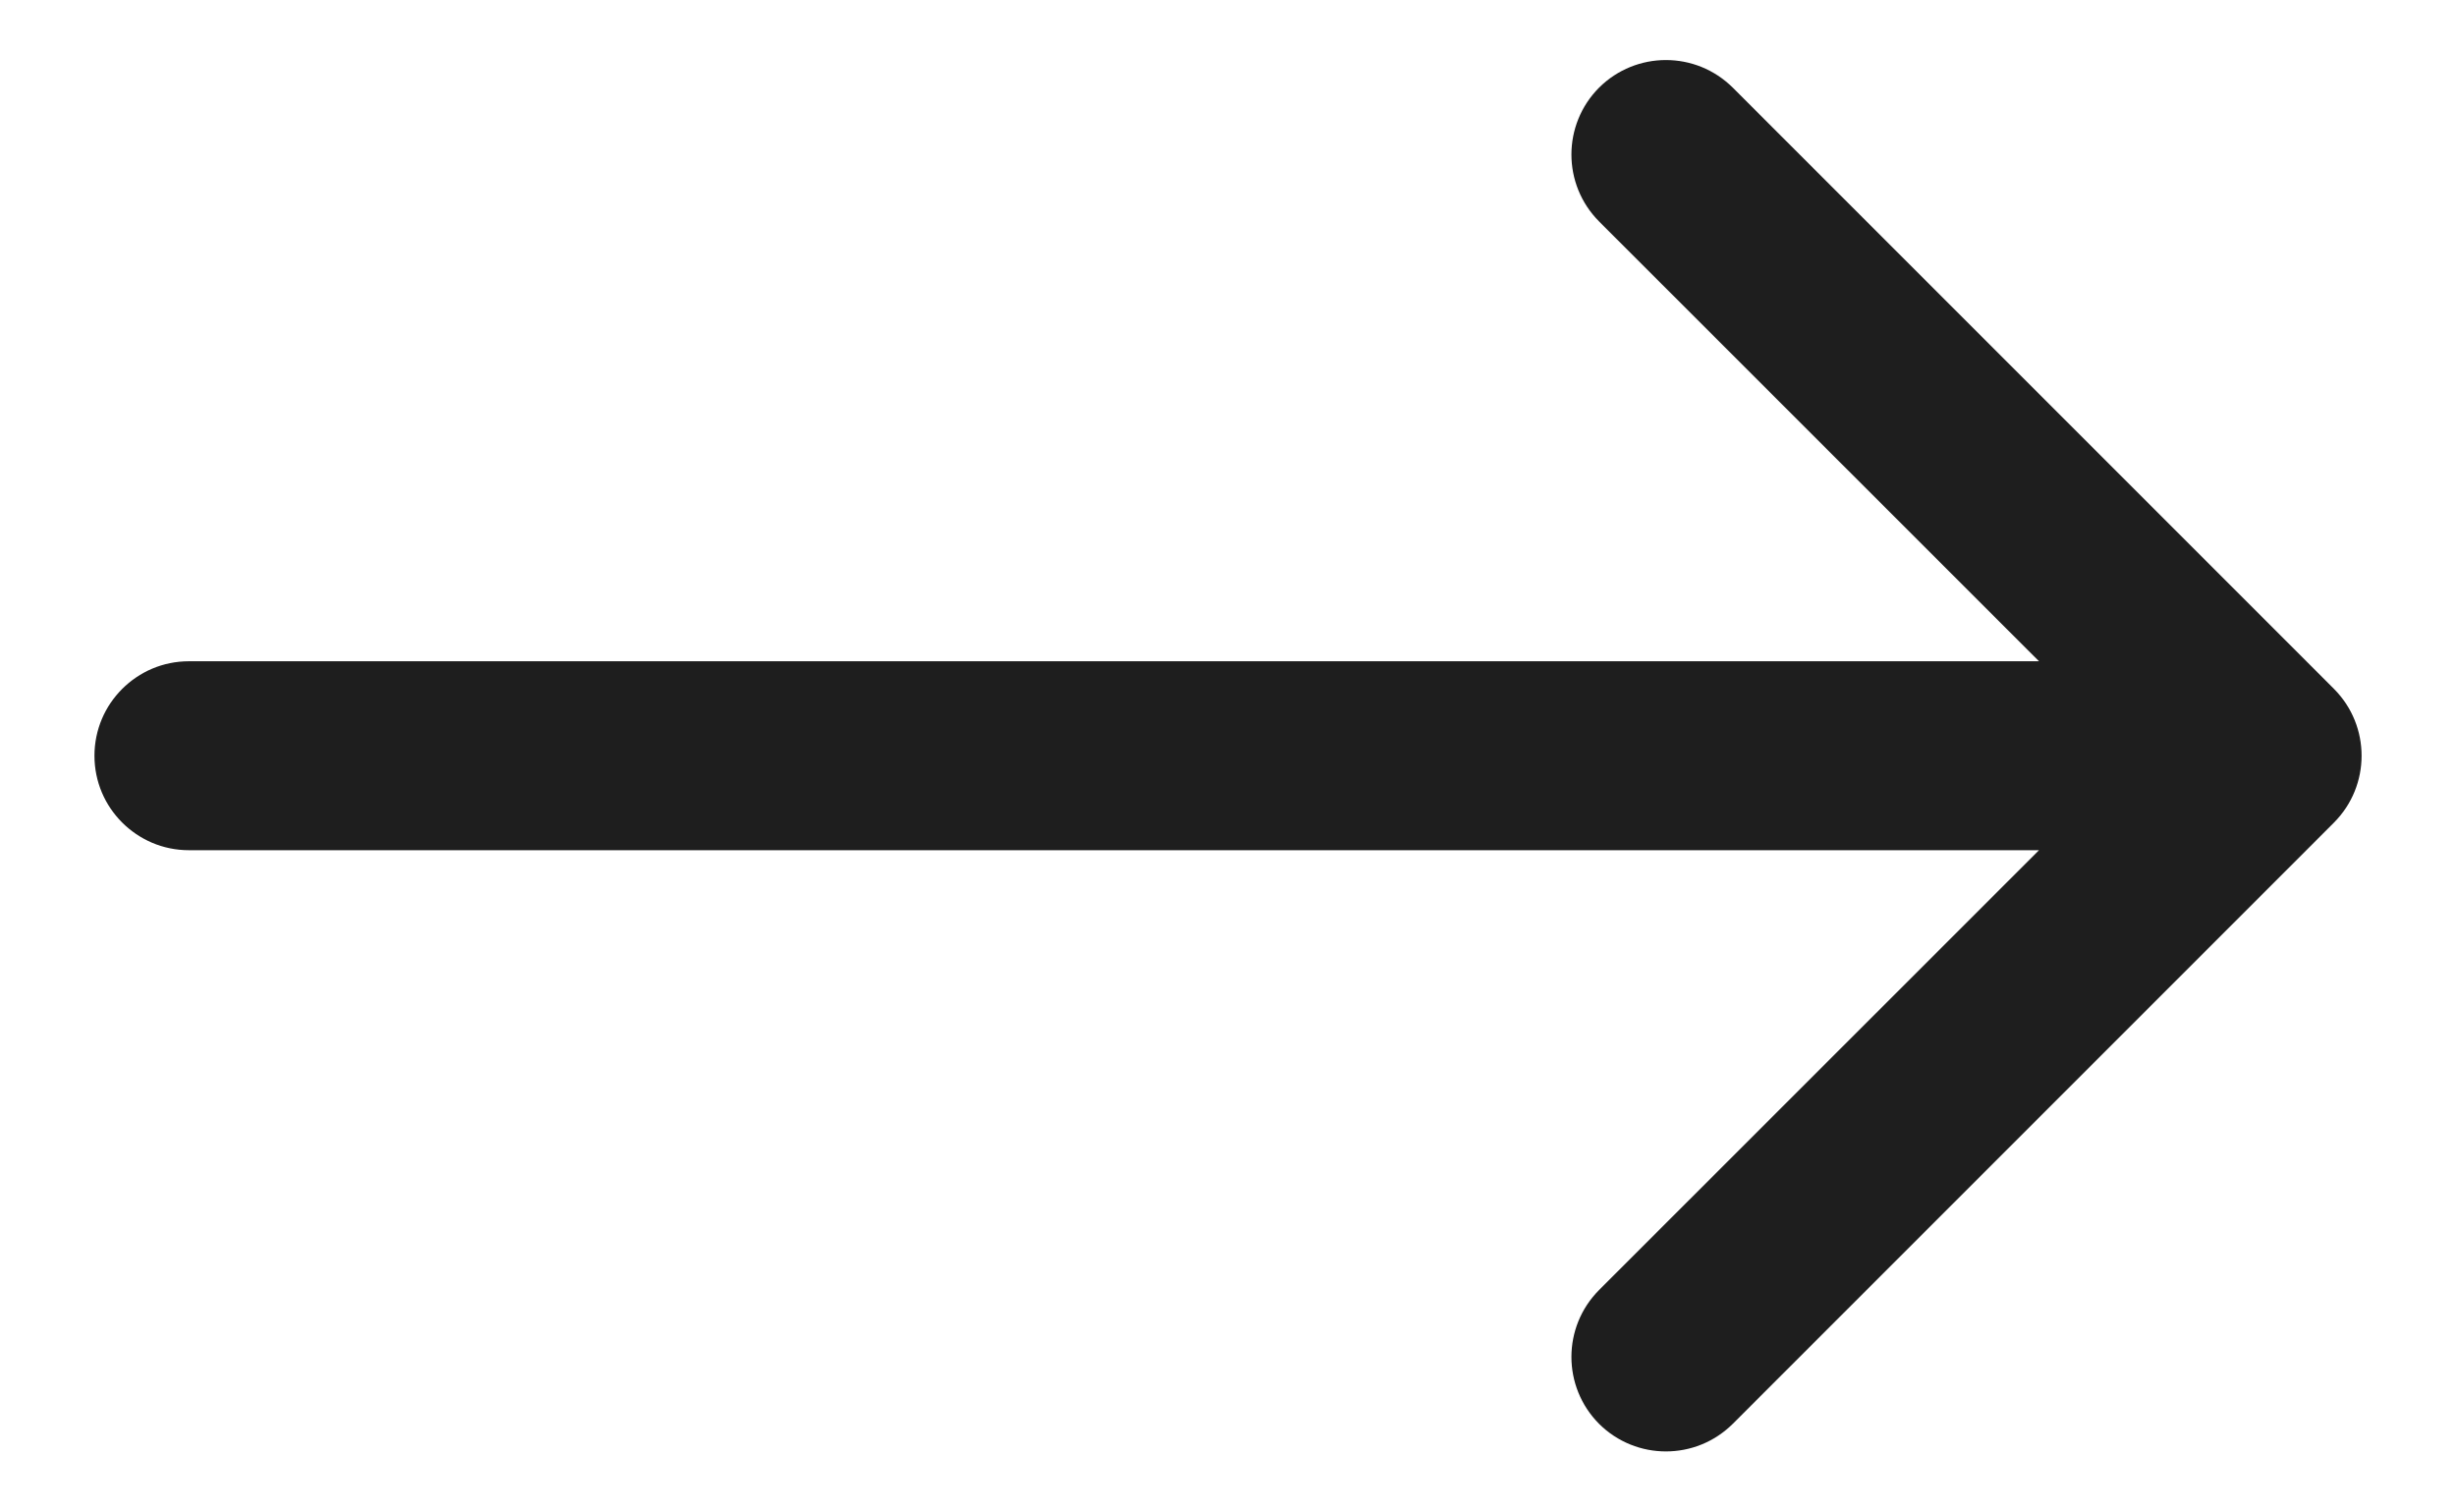
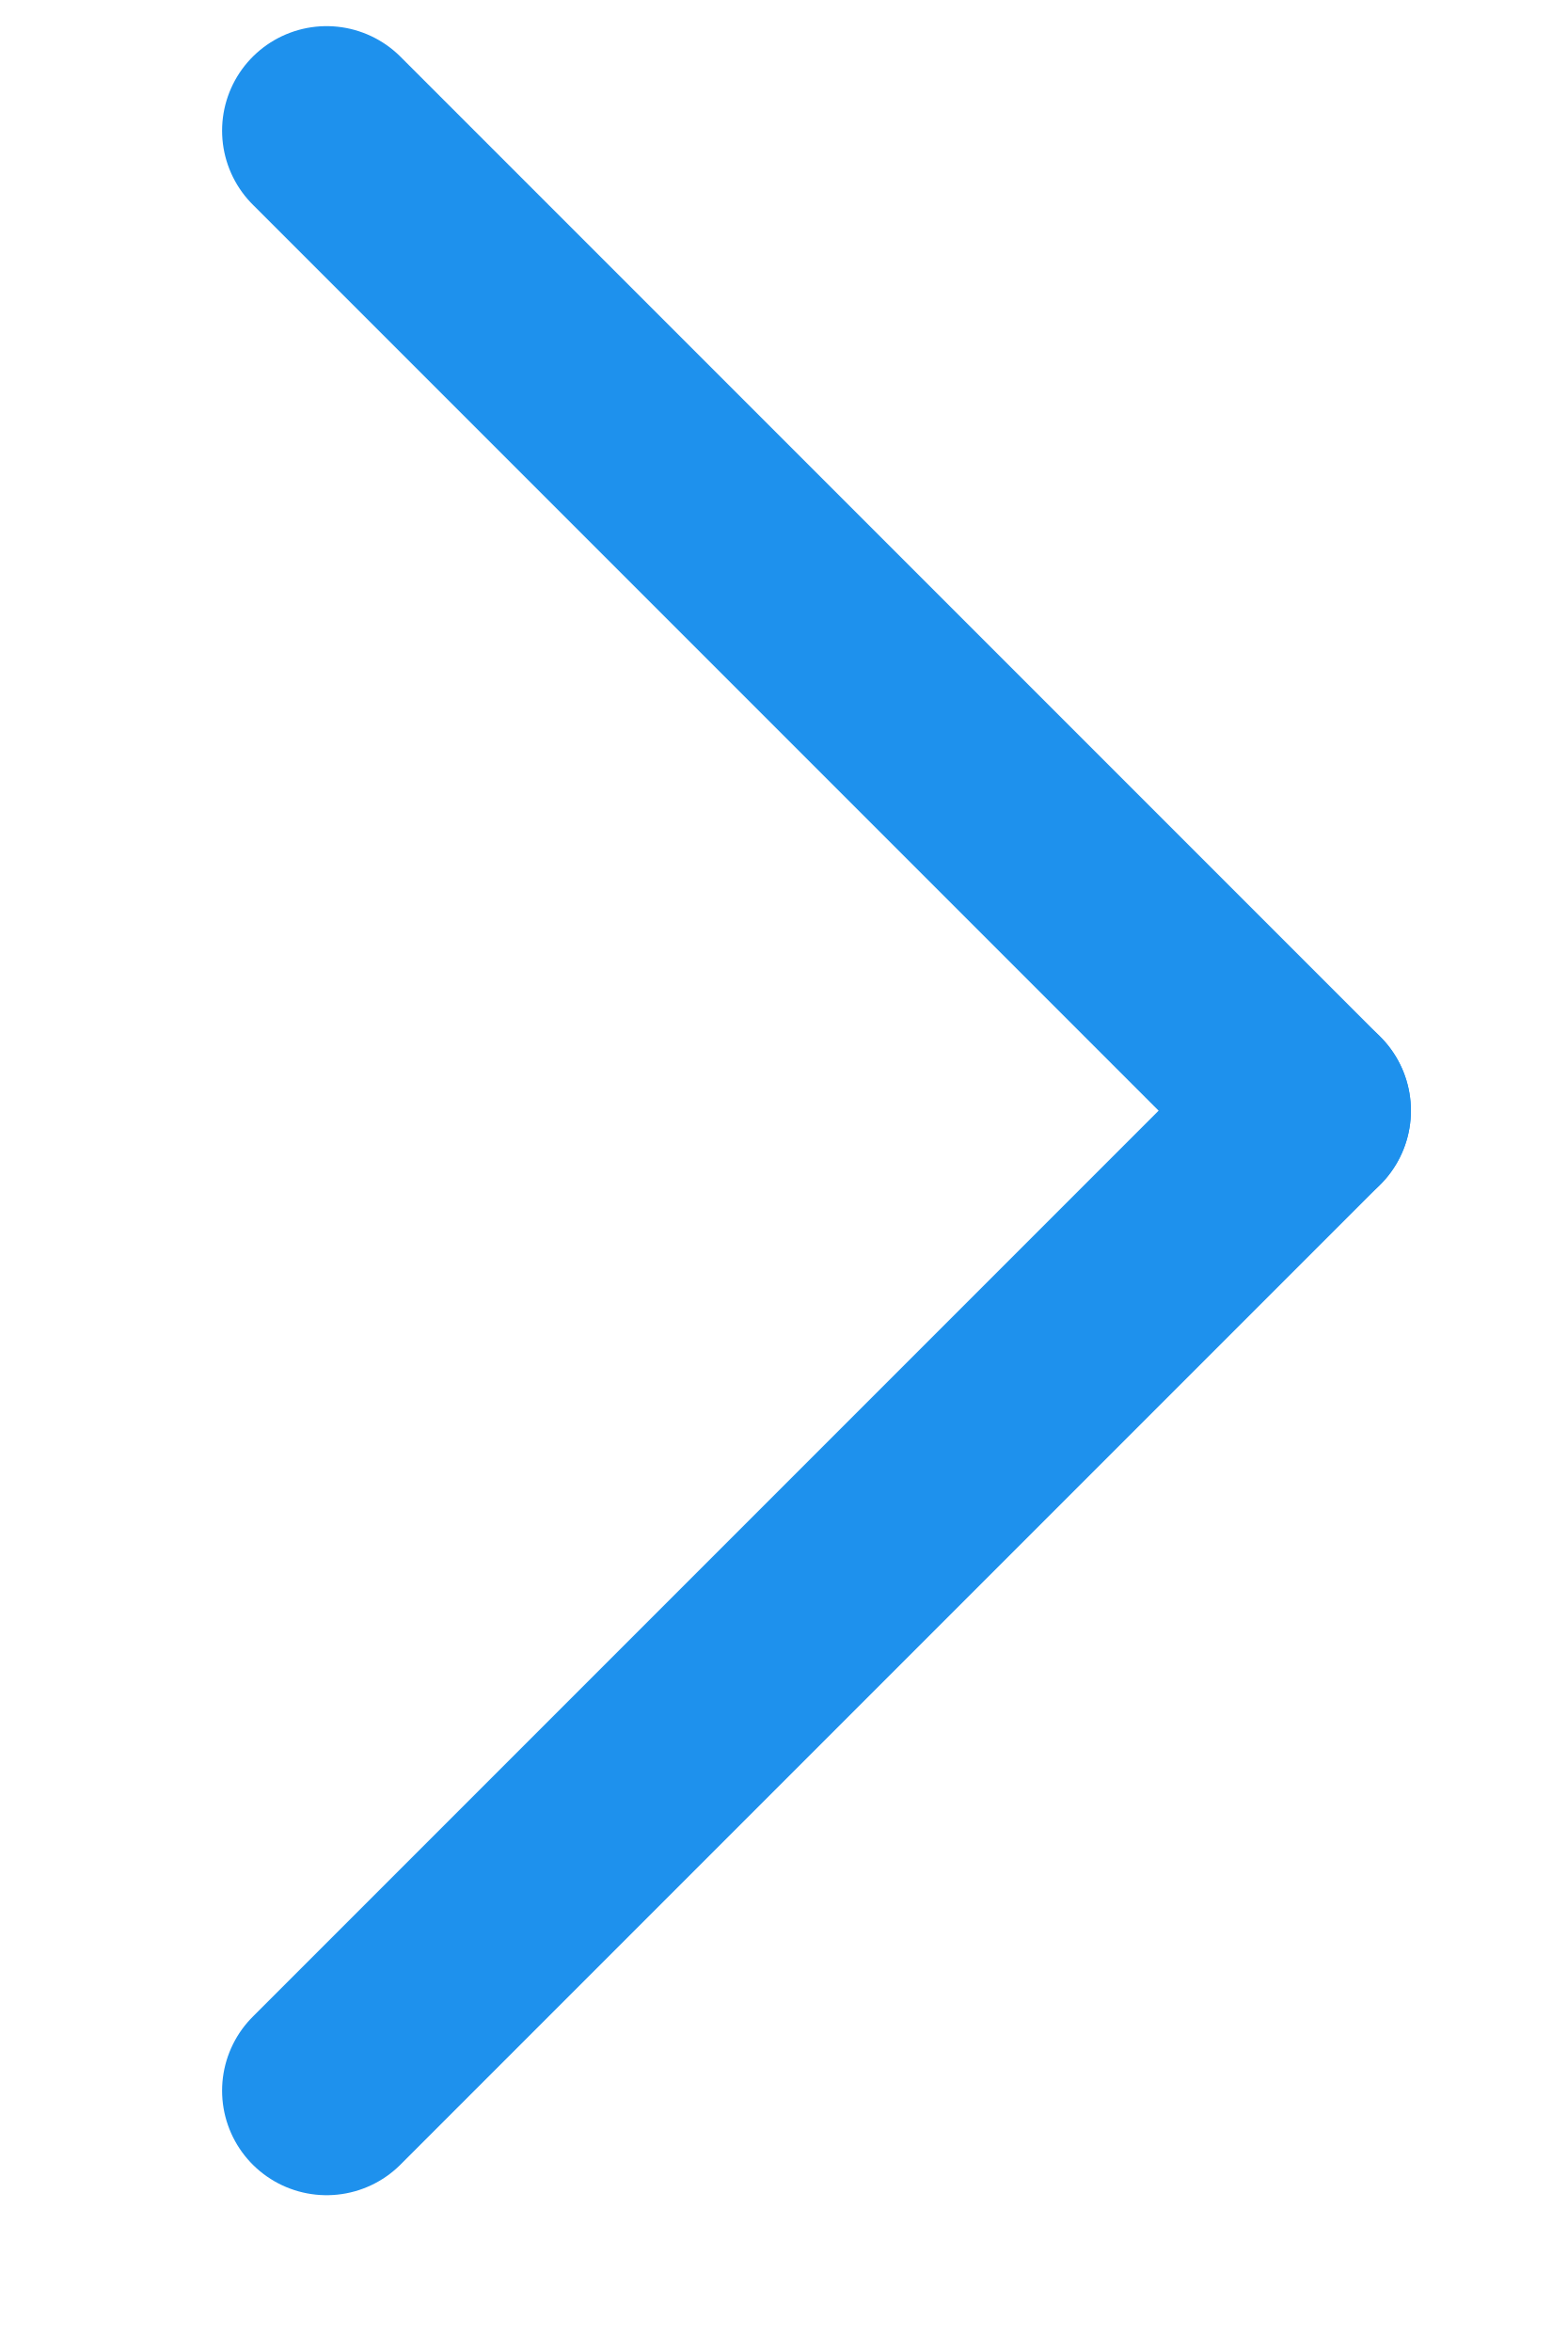
- <svg xmlns="http://www.w3.org/2000/svg" width="13" height="8" viewBox="0 0 13 8" fill="none">
-   <path id="Arrow 9" d="M1 3.5C0.724 3.5 0.5 3.724 0.5 4C0.5 4.276 0.724 4.5 1 4.5L1 3.5ZM12.354 4.354C12.549 4.158 12.549 3.842 12.354 3.646L9.172 0.464C8.976 0.269 8.66 0.269 8.464 0.464C8.269 0.66 8.269 0.976 8.464 1.172L11.293 4L8.464 6.828C8.269 7.024 8.269 7.34 8.464 7.536C8.66 7.731 8.976 7.731 9.172 7.536L12.354 4.354ZM1 4.5L12 4.5V3.5L1 3.5L1 4.5Z" fill="#1E1E1E" />
+ <svg xmlns="http://www.w3.org/2000/svg" width="6" height="9" viewBox="0 0 6 9" fill="none">
+   <g id="Group 92">
+     <path id="Vector" d="M1.25 0.5L5 4.25" stroke="#1E91ED" stroke-width="0.8" stroke-linecap="round" stroke-linejoin="round" />
+     <path id="Vector_2" d="M1.25 8L5 4.25" stroke="#1E91ED" stroke-width="0.8" stroke-linecap="round" stroke-linejoin="round" />
+   </g>
</svg>
